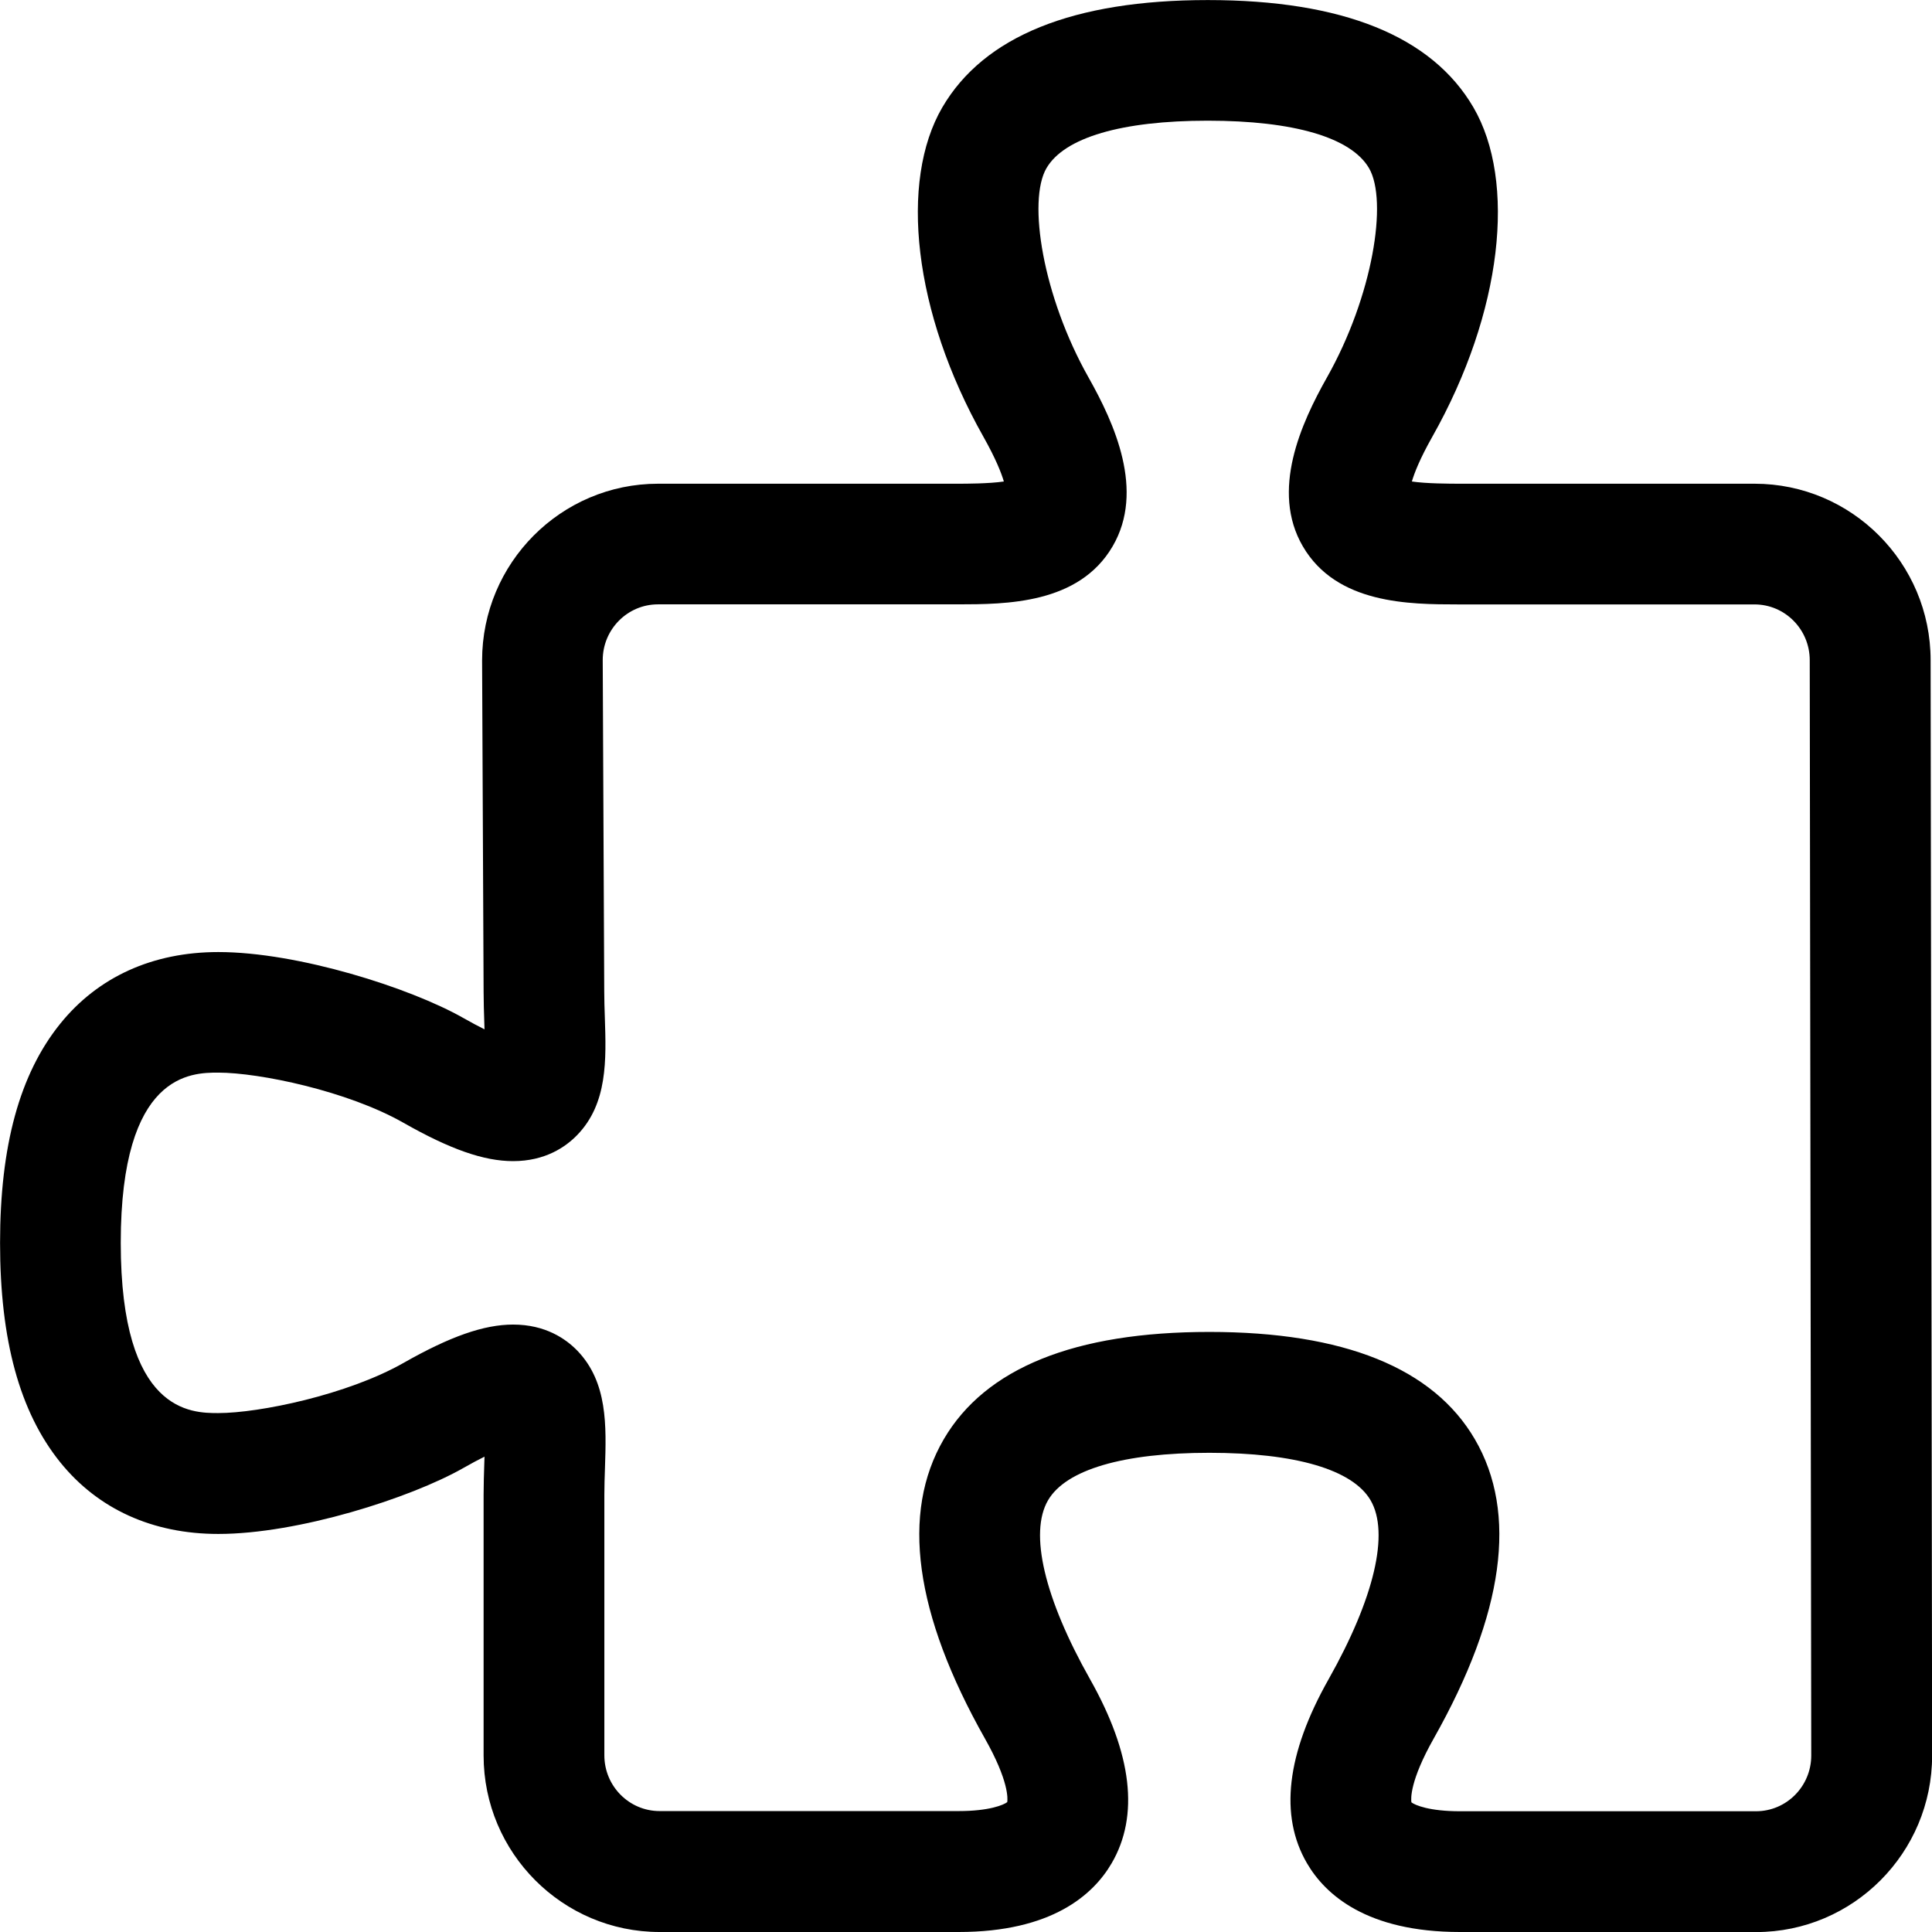
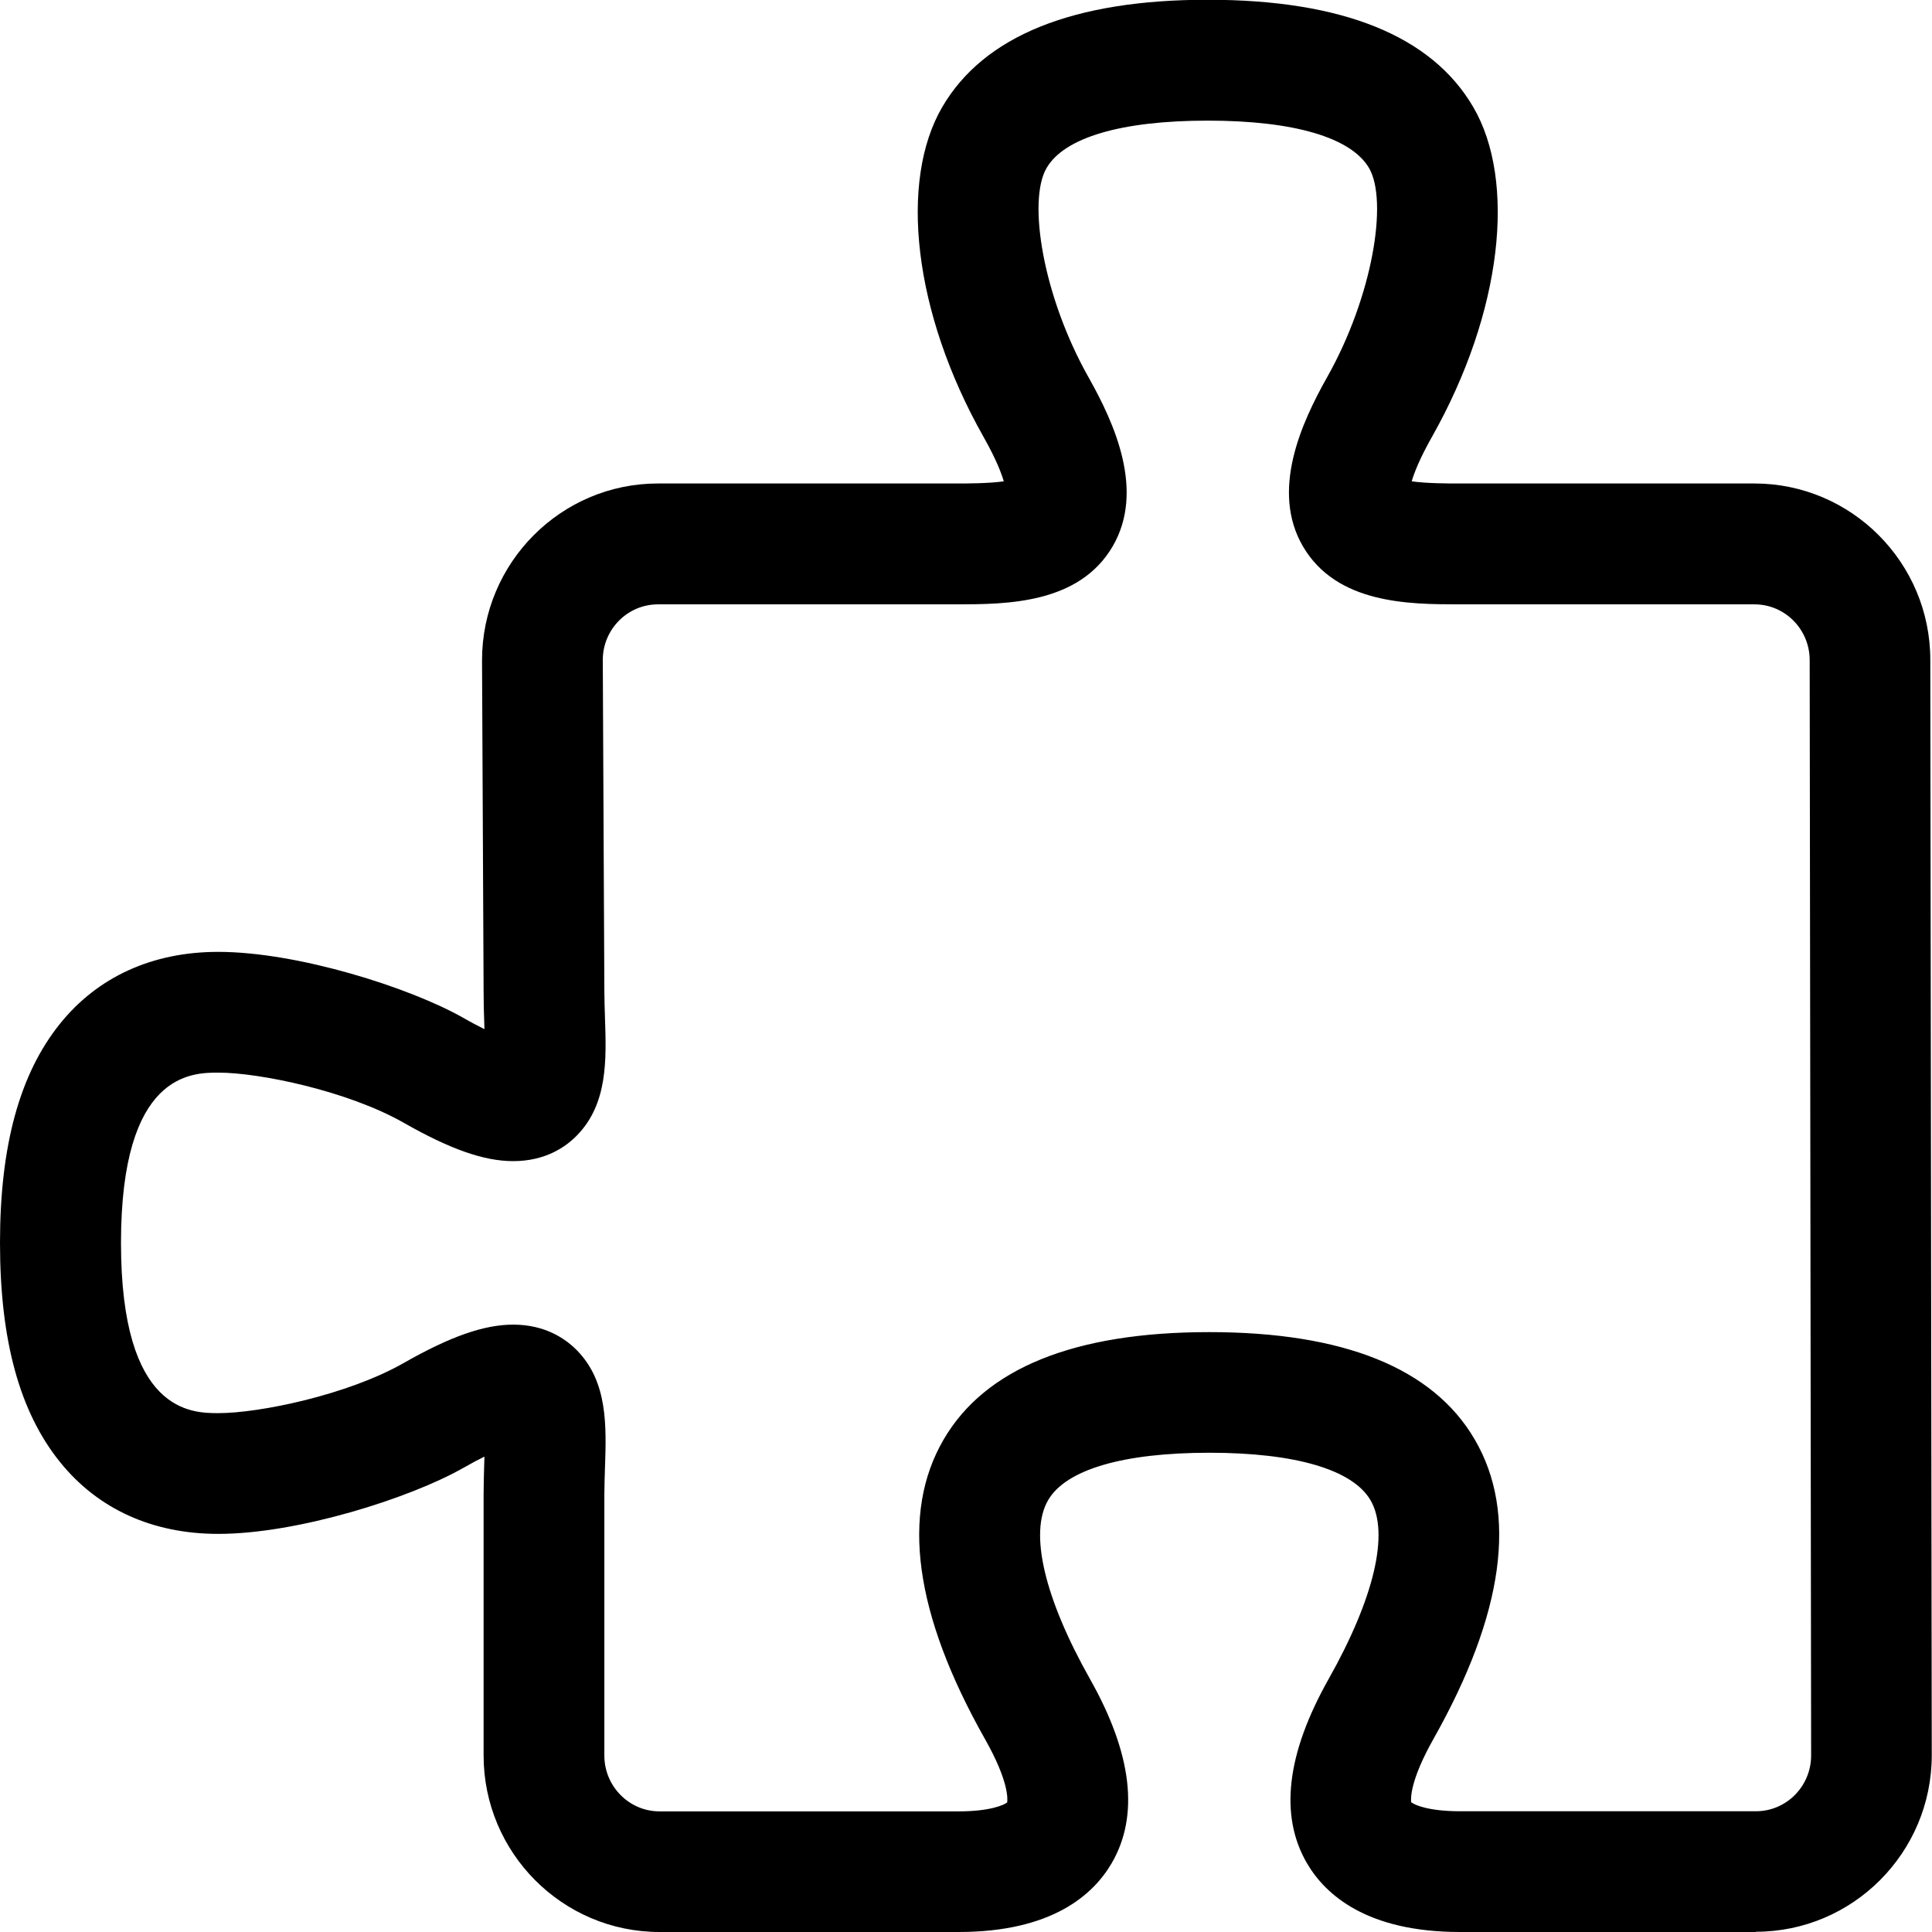
- <svg xmlns="http://www.w3.org/2000/svg" version="1.1" width="32" height="32" viewBox="0 0 32 32">
-   <path d="M29.085 32h-4.904c-1.544 0-2.23-0.619-2.533-1.138-0.46-0.788-0.34-1.813 0.357-3.047 0.758-1.344 1.012-2.425 0.696-2.966-0.296-0.507-1.244-0.786-2.671-0.786s-2.375 0.279-2.671 0.786c-0.316 0.541-0.062 1.622 0.696 2.965 0.697 1.235 0.817 2.26 0.357 3.048-0.303 0.519-0.989 1.138-2.533 1.138h-4.954c-1.607 0-2.915-1.311-2.915-2.923v-4.321c0-0.175 0.006-0.341 0.011-0.502 0.001-0.039 0.003-0.082 0.004-0.127-0.099 0.049-0.215 0.11-0.351 0.188-0.876 0.498-2.737 1.092-4.058 1.092-1.087 0-1.993-0.411-2.62-1.189-0.669-0.831-0.995-2.018-0.995-3.63s0.325-2.799 0.995-3.63c0.627-0.778 1.533-1.189 2.62-1.189 1.321 0 3.182 0.594 4.058 1.092 0.136 0.077 0.252 0.139 0.351 0.188-0.001-0.045-0.003-0.088-0.004-0.127-0.005-0.161-0.011-0.327-0.011-0.502l-0.025-5.48c0-1.616 1.308-2.928 2.915-2.928h4.962c0.146-0 0.521-0.001 0.765-0.037-0.042-0.143-0.135-0.379-0.338-0.74-1.166-2.066-1.395-4.234-0.681-5.457 0.689-1.179 2.168-1.777 4.398-1.777s3.71 0.598 4.398 1.777c0.714 1.223 0.485 3.391-0.681 5.457-0.204 0.361-0.296 0.597-0.338 0.74 0.244 0.036 0.619 0.036 0.767 0.037h4.91c1.607 0 2.915 1.311 2.915 2.923l0.025 18.142c0 1.613-1.308 2.924-2.915 2.924zM23.377 29.852c0.058 0.046 0.295 0.148 0.804 0.148h4.904c0.505 0 0.915-0.414 0.915-0.923l-0.025-18.142c0-0.51-0.41-0.924-0.915-0.924h-4.912c-0.801-0.001-2.010-0.003-2.569-0.962-0.537-0.921-0.029-2.038 0.4-2.798 0.758-1.344 1.012-2.925 0.696-3.466-0.296-0.507-1.244-0.786-2.671-0.786s-2.375 0.279-2.671 0.786c-0.316 0.541-0.062 2.122 0.696 3.466 0.429 0.76 0.937 1.877 0.4 2.797-0.559 0.959-1.768 0.961-2.568 0.962h-4.963c-0.505 0-0.915 0.414-0.915 0.923l0.025 5.48c0 0.146 0.005 0.295 0.010 0.44 0.023 0.7 0.048 1.425-0.458 1.947-0.191 0.197-0.53 0.432-1.062 0.432-0 0-0 0-0 0-0.483 0-1.043-0.196-1.815-0.635-0.927-0.528-2.389-0.831-3.068-0.831-0.442 0-1.615 0-1.615 2.82s1.173 2.819 1.615 2.819c0.679 0 2.141-0.303 3.069-0.831 0.772-0.439 1.332-0.635 1.815-0.635 0.533 0 0.872 0.235 1.063 0.432 0.505 0.523 0.481 1.247 0.458 1.947-0.005 0.145-0.010 0.294-0.010 0.435v4.321c0 0.509 0.41 0.923 0.915 0.923h4.954c0.509 0 0.746-0.103 0.804-0.148 0.009-0.055 0.027-0.352-0.37-1.054-1.166-2.066-1.395-3.734-0.681-4.957 0.689-1.179 2.168-1.777 4.398-1.777s3.71 0.598 4.398 1.777c0.714 1.223 0.485 2.891-0.681 4.957-0.397 0.703-0.378 0.999-0.37 1.054z" />
+ <svg xmlns="http://www.w3.org/2000/svg" version="1.1" width="16" height="16" viewBox="0 0 16 16">
+   <path d="M14.543 16h-2.452c-0.772 0-1.115-0.309-1.267-0.569-0.23-0.394-0.17-0.906 0.178-1.524 0.379-0.672 0.506-1.212 0.348-1.483-0.148-0.253-0.622-0.393-1.335-0.393s-1.188 0.139-1.335 0.393c-0.158 0.271-0.031 0.811 0.348 1.483 0.348 0.617 0.408 1.13 0.178 1.524-0.152 0.26-0.494 0.569-1.267 0.569h-2.477c-0.804 0-1.457-0.656-1.457-1.462v-2.161c0-0.087 0.003-0.171 0.005-0.251 0.001-0.020 0.001-0.041 0.002-0.063-0.049 0.024-0.108 0.055-0.176 0.094-0.438 0.249-1.369 0.546-2.029 0.546-0.544 0-0.997-0.206-1.31-0.595-0.335-0.415-0.497-1.009-0.497-1.815s0.163-1.4 0.497-1.815c0.313-0.389 0.766-0.595 1.31-0.595 0.66 0 1.591 0.297 2.029 0.546 0.068 0.039 0.126 0.069 0.176 0.094-0.001-0.022-0.001-0.044-0.002-0.064-0.003-0.080-0.005-0.164-0.005-0.251l-0.013-2.74c0-0.808 0.654-1.464 1.457-1.464h2.481c0.073-0 0.261-0 0.383-0.018-0.021-0.071-0.067-0.19-0.169-0.37-0.583-1.033-0.698-2.117-0.341-2.729 0.344-0.59 1.084-0.889 2.199-0.889s1.855 0.299 2.199 0.889c0.357 0.611 0.242 1.695-0.341 2.729-0.102 0.18-0.148 0.299-0.169 0.37 0.122 0.018 0.31 0.018 0.383 0.018h2.455c0.804 0 1.457 0.656 1.457 1.461l0.012 9.071c0 0.807-0.654 1.462-1.457 1.462zM11.688 14.926c0.029 0.023 0.147 0.074 0.402 0.074h2.452c0.252 0 0.457-0.207 0.457-0.462l-0.012-9.071c0-0.255-0.205-0.462-0.457-0.462h-2.456c-0.401-0.001-1.005-0.002-1.284-0.481-0.268-0.46-0.014-1.019 0.2-1.399 0.379-0.672 0.506-1.462 0.348-1.733-0.148-0.253-0.622-0.393-1.336-0.393s-1.188 0.139-1.335 0.393c-0.158 0.271-0.031 1.061 0.348 1.733 0.214 0.38 0.468 0.938 0.2 1.399-0.279 0.479-0.884 0.48-1.284 0.481h-2.482c-0.252 0-0.457 0.207-0.457 0.461l0.013 2.74c0 0.073 0.003 0.148 0.005 0.22 0.012 0.35 0.024 0.712-0.229 0.974-0.095 0.099-0.265 0.216-0.531 0.216-0 0-0 0-0 0-0.241 0-0.521-0.098-0.907-0.318-0.464-0.264-1.195-0.415-1.534-0.415-0.221 0-0.807 0-0.807 1.41s0.587 1.41 0.807 1.41c0.34 0 1.071-0.151 1.534-0.415 0.386-0.22 0.666-0.318 0.907-0.318 0.266 0 0.436 0.118 0.531 0.216 0.253 0.261 0.241 0.623 0.229 0.974-0.002 0.072-0.005 0.147-0.005 0.218v2.161c0 0.254 0.205 0.462 0.457 0.462h2.477c0.255 0 0.373-0.051 0.402-0.074 0.004-0.028 0.014-0.176-0.185-0.527-0.583-1.033-0.698-1.867-0.341-2.479 0.344-0.59 1.084-0.889 2.199-0.889s1.855 0.299 2.199 0.889c0.357 0.611 0.242 1.445-0.341 2.479-0.198 0.351-0.189 0.499-0.185 0.527z" />
</svg>
